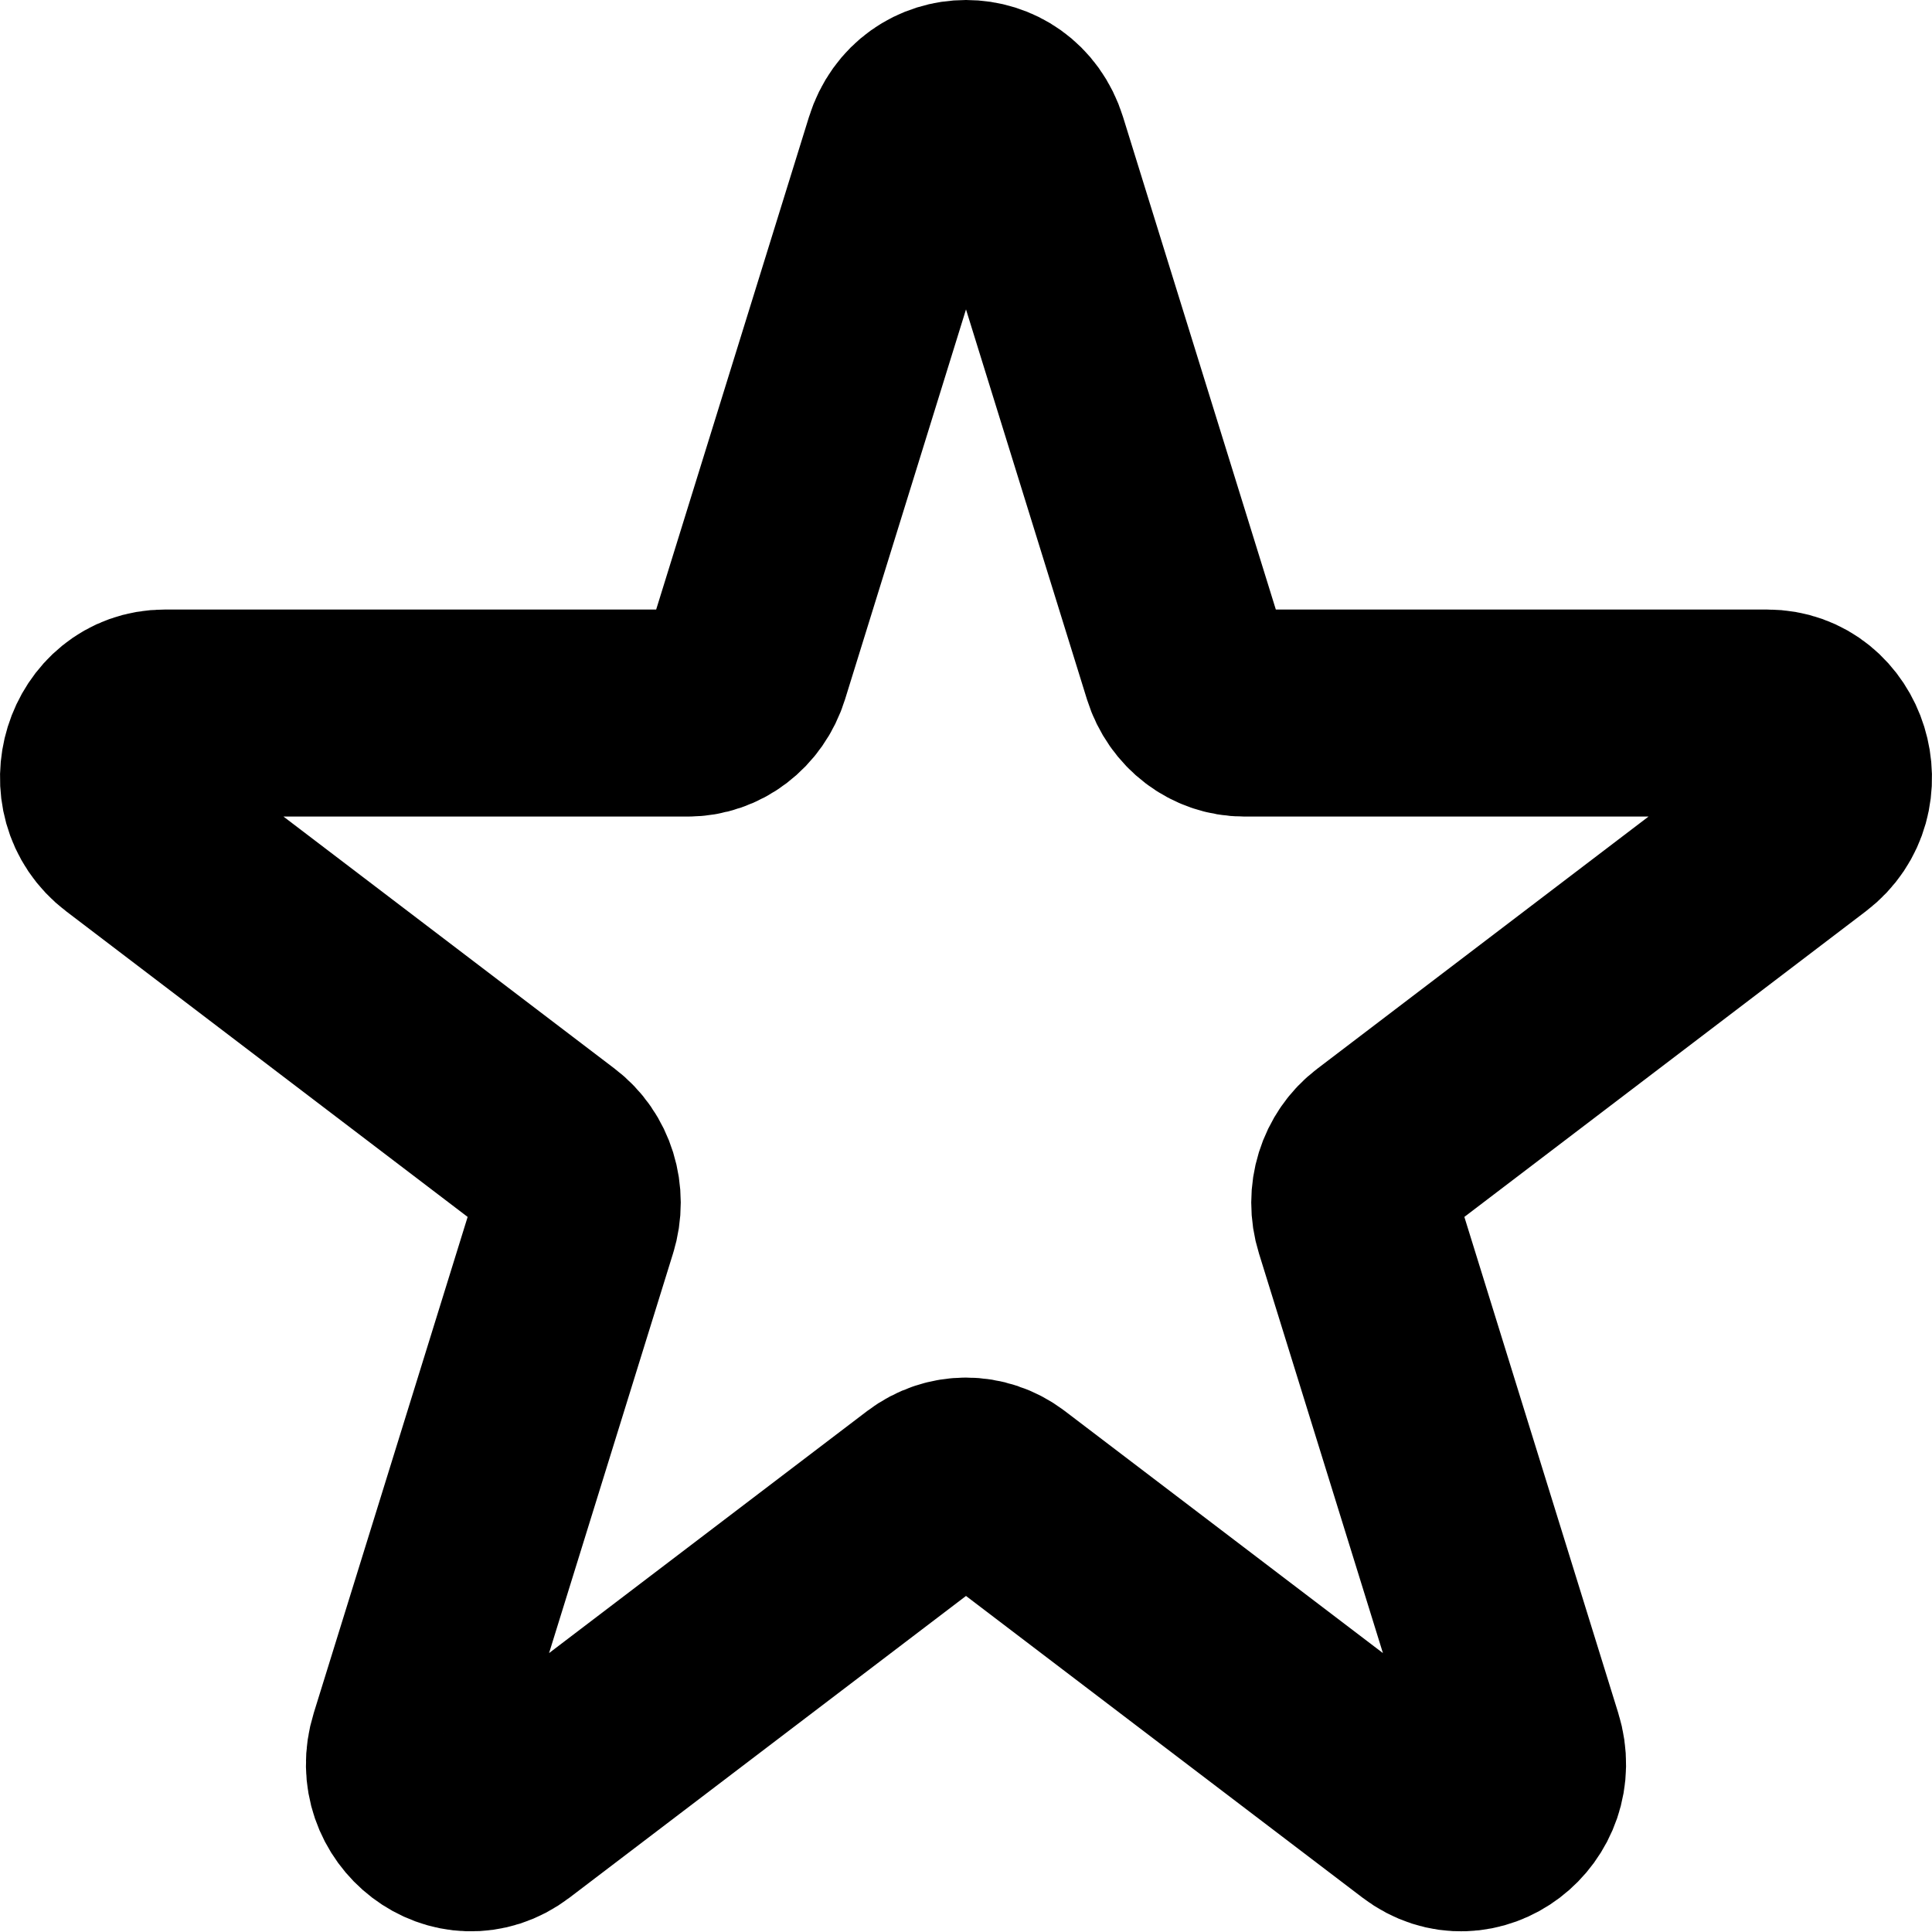
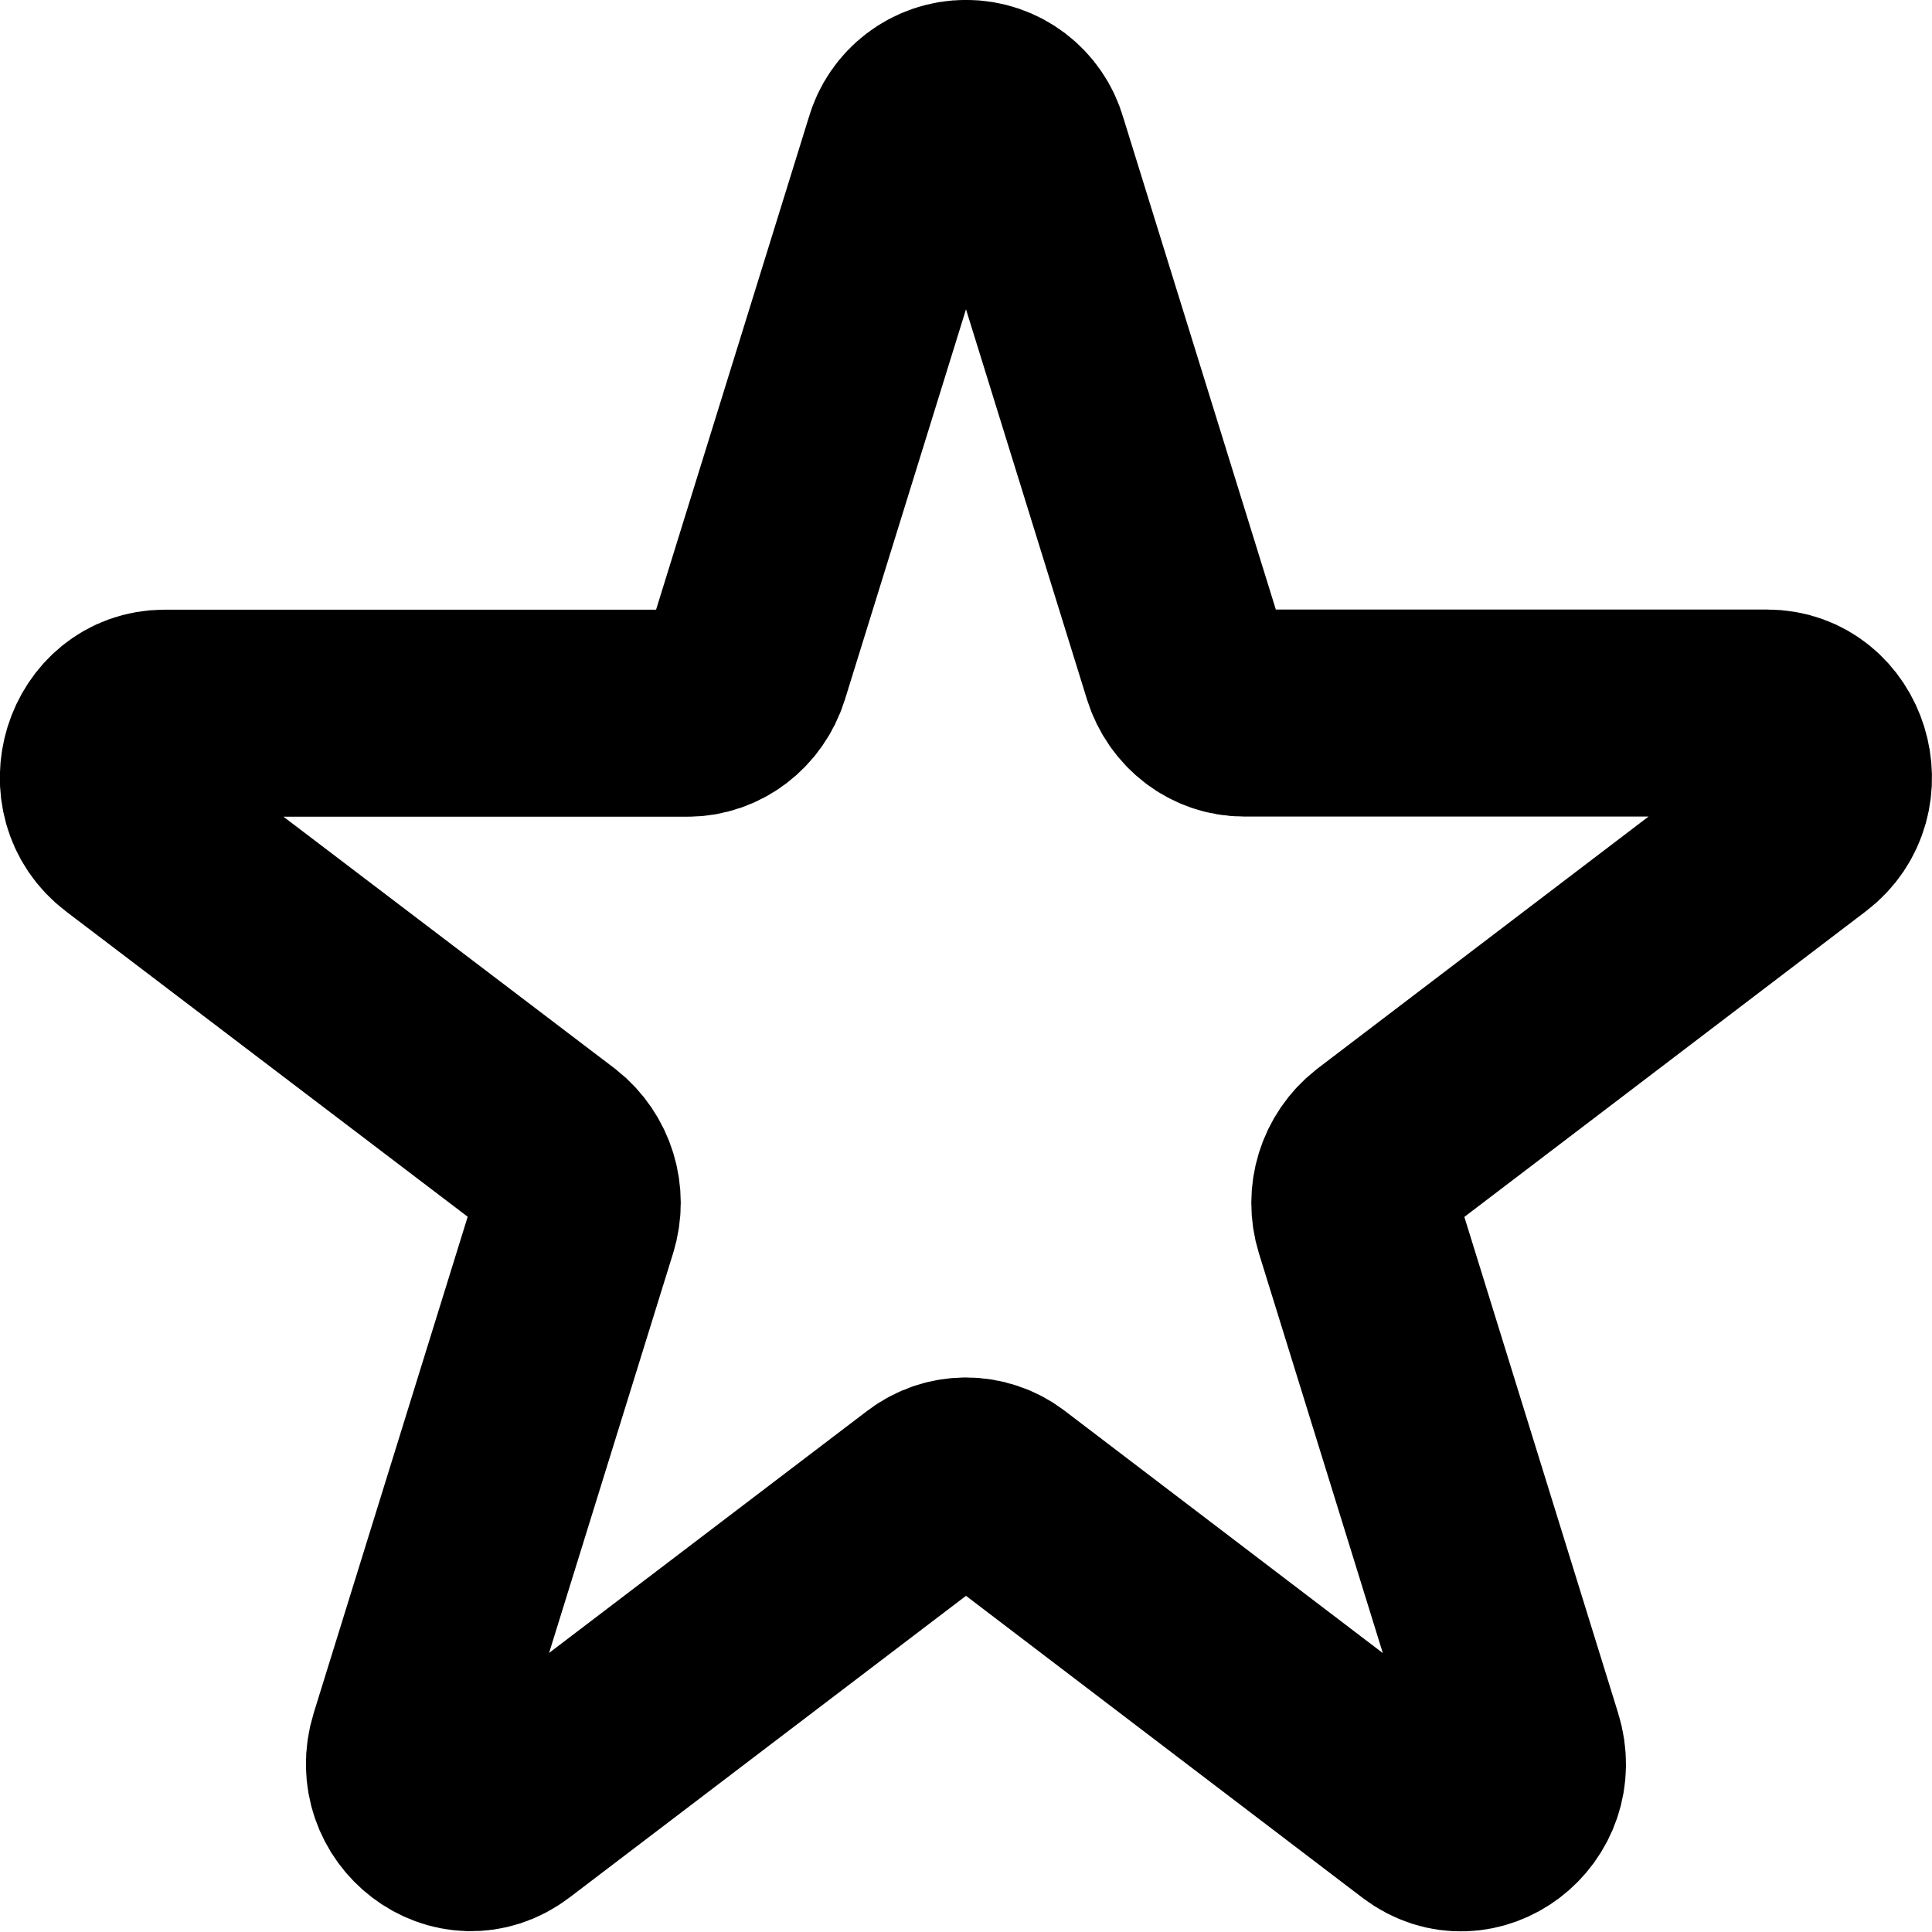
- <svg xmlns="http://www.w3.org/2000/svg" height="1em" viewBox="0 0 14 14" fill="none">
-   <path d="M6.578 1.071C6.711 0.643 7.289 0.643 7.422 1.071L8.593 4.846C8.653 5.038 8.823 5.167 9.015 5.167L12.806 5.167C13.235 5.167 13.414 5.743 13.066 6.007L10 8.341C9.844 8.459 9.779 8.668 9.839 8.86L11.01 12.635C11.143 13.063 10.675 13.419 10.327 13.154L7.261 10.821C7.105 10.703 6.895 10.703 6.739 10.821L3.673 13.154C3.325 13.419 2.857 13.063 2.99 12.635L4.161 8.86C4.221 8.668 4.156 8.459 4 8.341L0.934 6.007C0.586 5.743 0.765 5.167 1.194 5.167L4.985 5.167C5.177 5.167 5.347 5.038 5.407 4.846L6.578 1.071Z" stroke="currentColor" stroke-width="1.5" />
+ <svg xmlns="http://www.w3.org/2000/svg" height="1em" fill="none" viewBox="0 0 14 14">
+   <path stroke="currentColor" stroke-width="1.5" d="M6.578 1.07a.438.438 0 0 1 .844 0l1.171 3.776c.06.192.23.321.422.321h3.79c.43 0 .609.576.261.84L10 8.341a.48.48 0 0 0-.161.519l1.17 3.775c.134.428-.334.784-.682.52L7.261 10.82a.43.43 0 0 0-.522 0l-3.066 2.333c-.348.265-.816-.091-.683-.519L4.161 8.86a.48.48 0 0 0-.16-.52L.933 6.008c-.348-.264-.17-.84.26-.84h3.791c.192 0 .362-.13.422-.32z" />
</svg>
